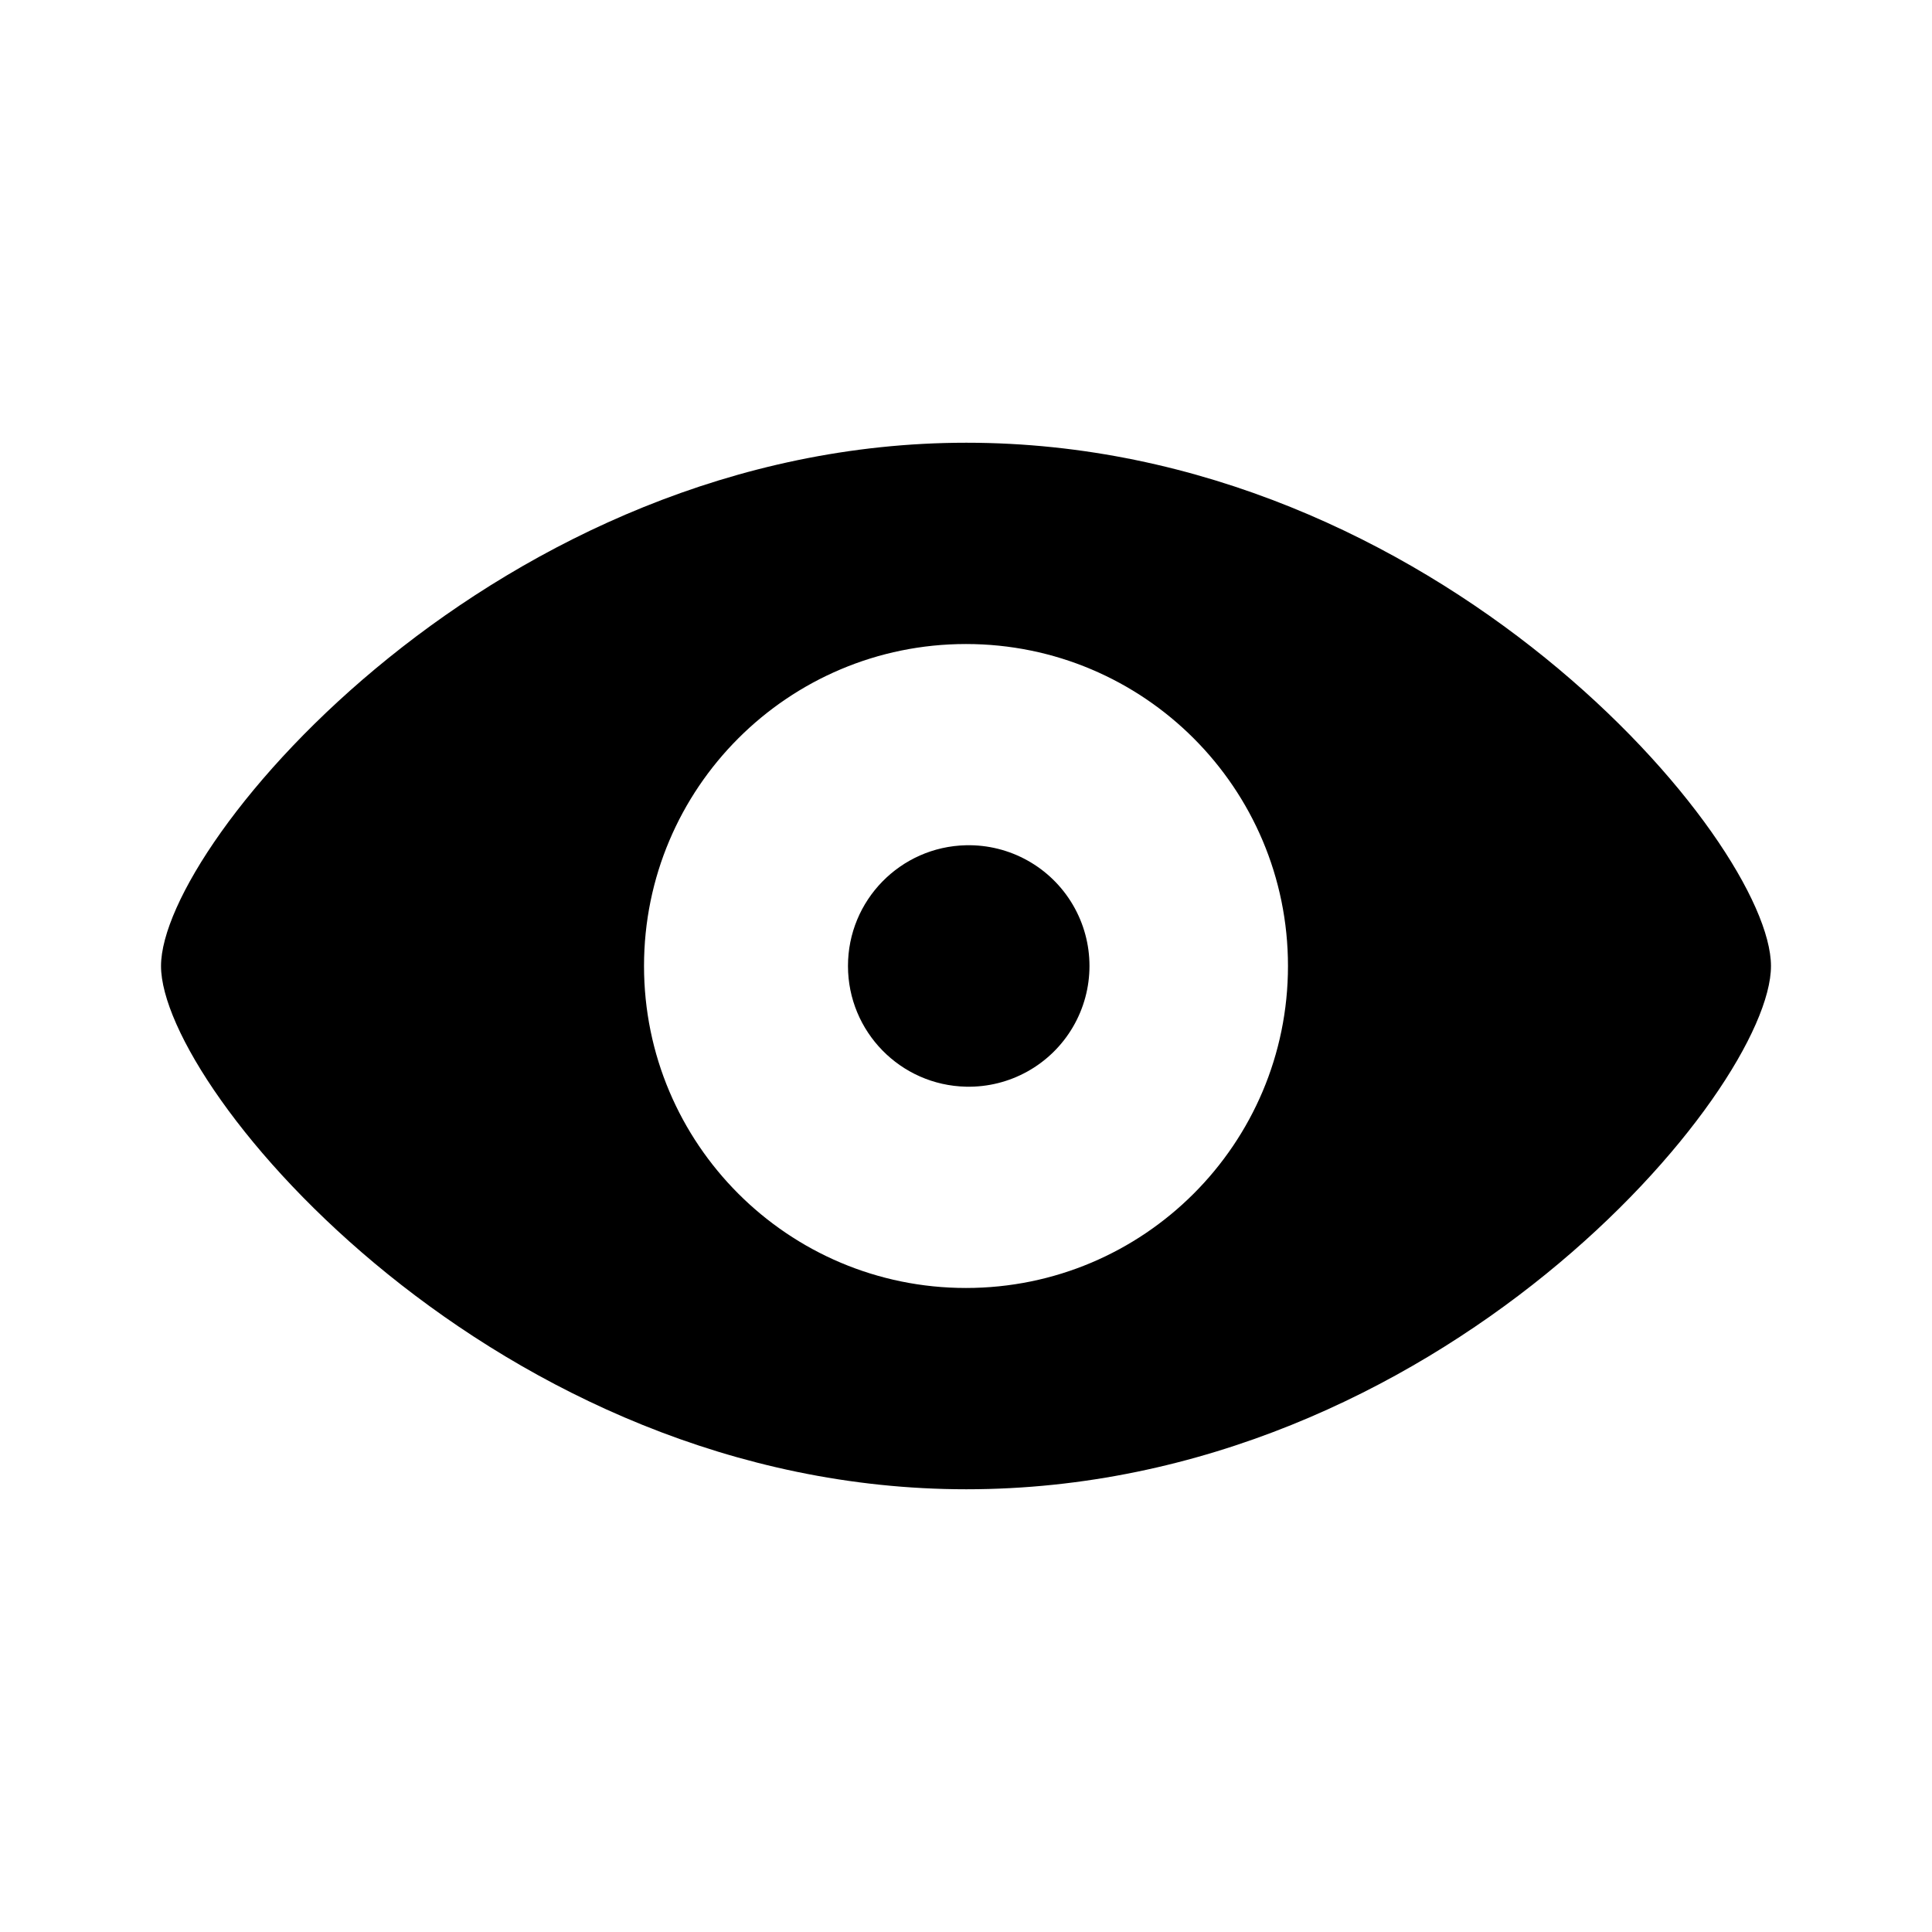
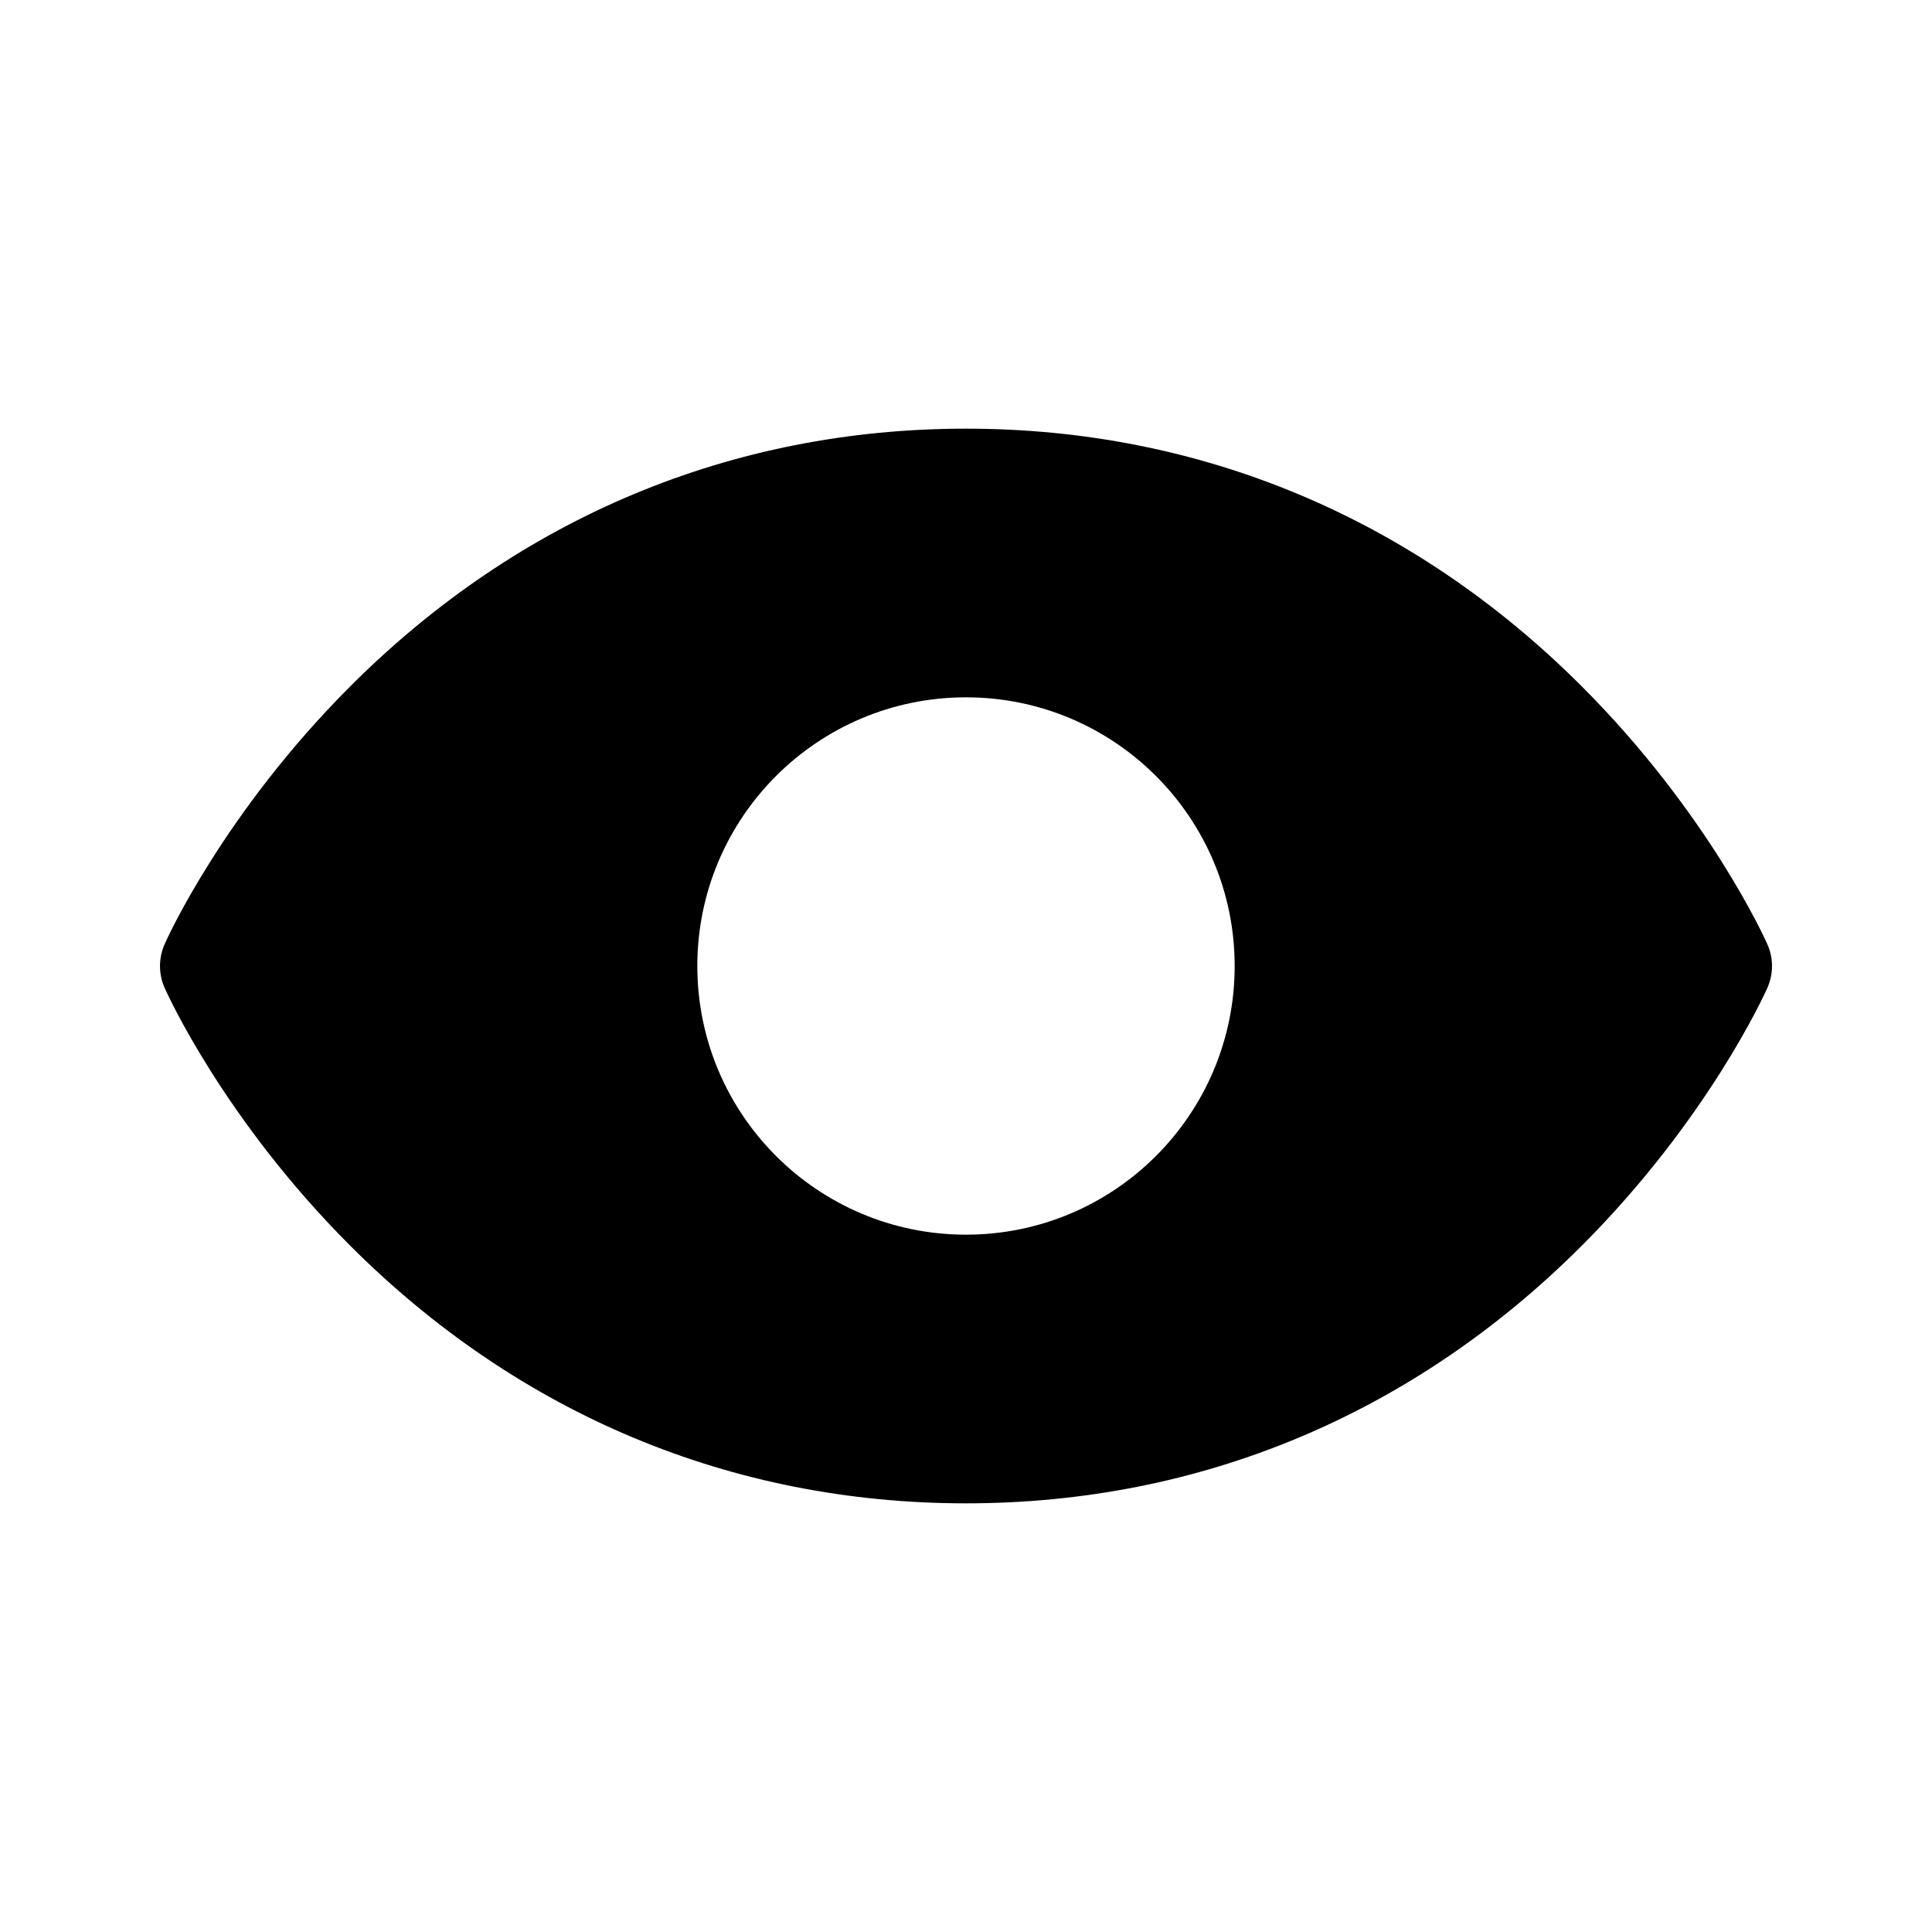
- <svg xmlns="http://www.w3.org/2000/svg" width="32" height="32">
-   <path d="M16.005 7.333c7.796 0 13.328 6.612 13.328 8.667s-5.502 8.667-13.328 8.667c-7.767 0-13.338-6.612-13.338-8.667s5.611-8.667 13.338-8.667zM16 10.667a5.333 5.333 0 1 0 0 10.666 5.333 5.333 0 0 0 0-10.666zM16 14a2 2 0 1 1 .001 3.999A2 2 0 0 1 16 14z" />
+ <svg xmlns="http://www.w3.org/2000/svg" viewBox="-15.820 -15.820 287.640 287.640">
+   <path d="M247.31,124.76c-.35-.79-8.82-19.58-27.65-38.41C194.57,61.26,162.88,48,128,48S61.43,61.26,36.34,86.35C17.51,105.18,9,124,8.69,124.76a8,8,0,0,0,0,6.5c.35.79,8.82,19.57,27.65,38.4C61.43,194.74,93.12,208,128,208s66.57-13.26,91.66-38.34c18.83-18.83,27.3-37.61,27.65-38.4A8,8,0,0,0,247.31,124.76ZM128,168a40,40,0,1,1,40-40A40,40,0,0,1,128,168Z" />
</svg>
